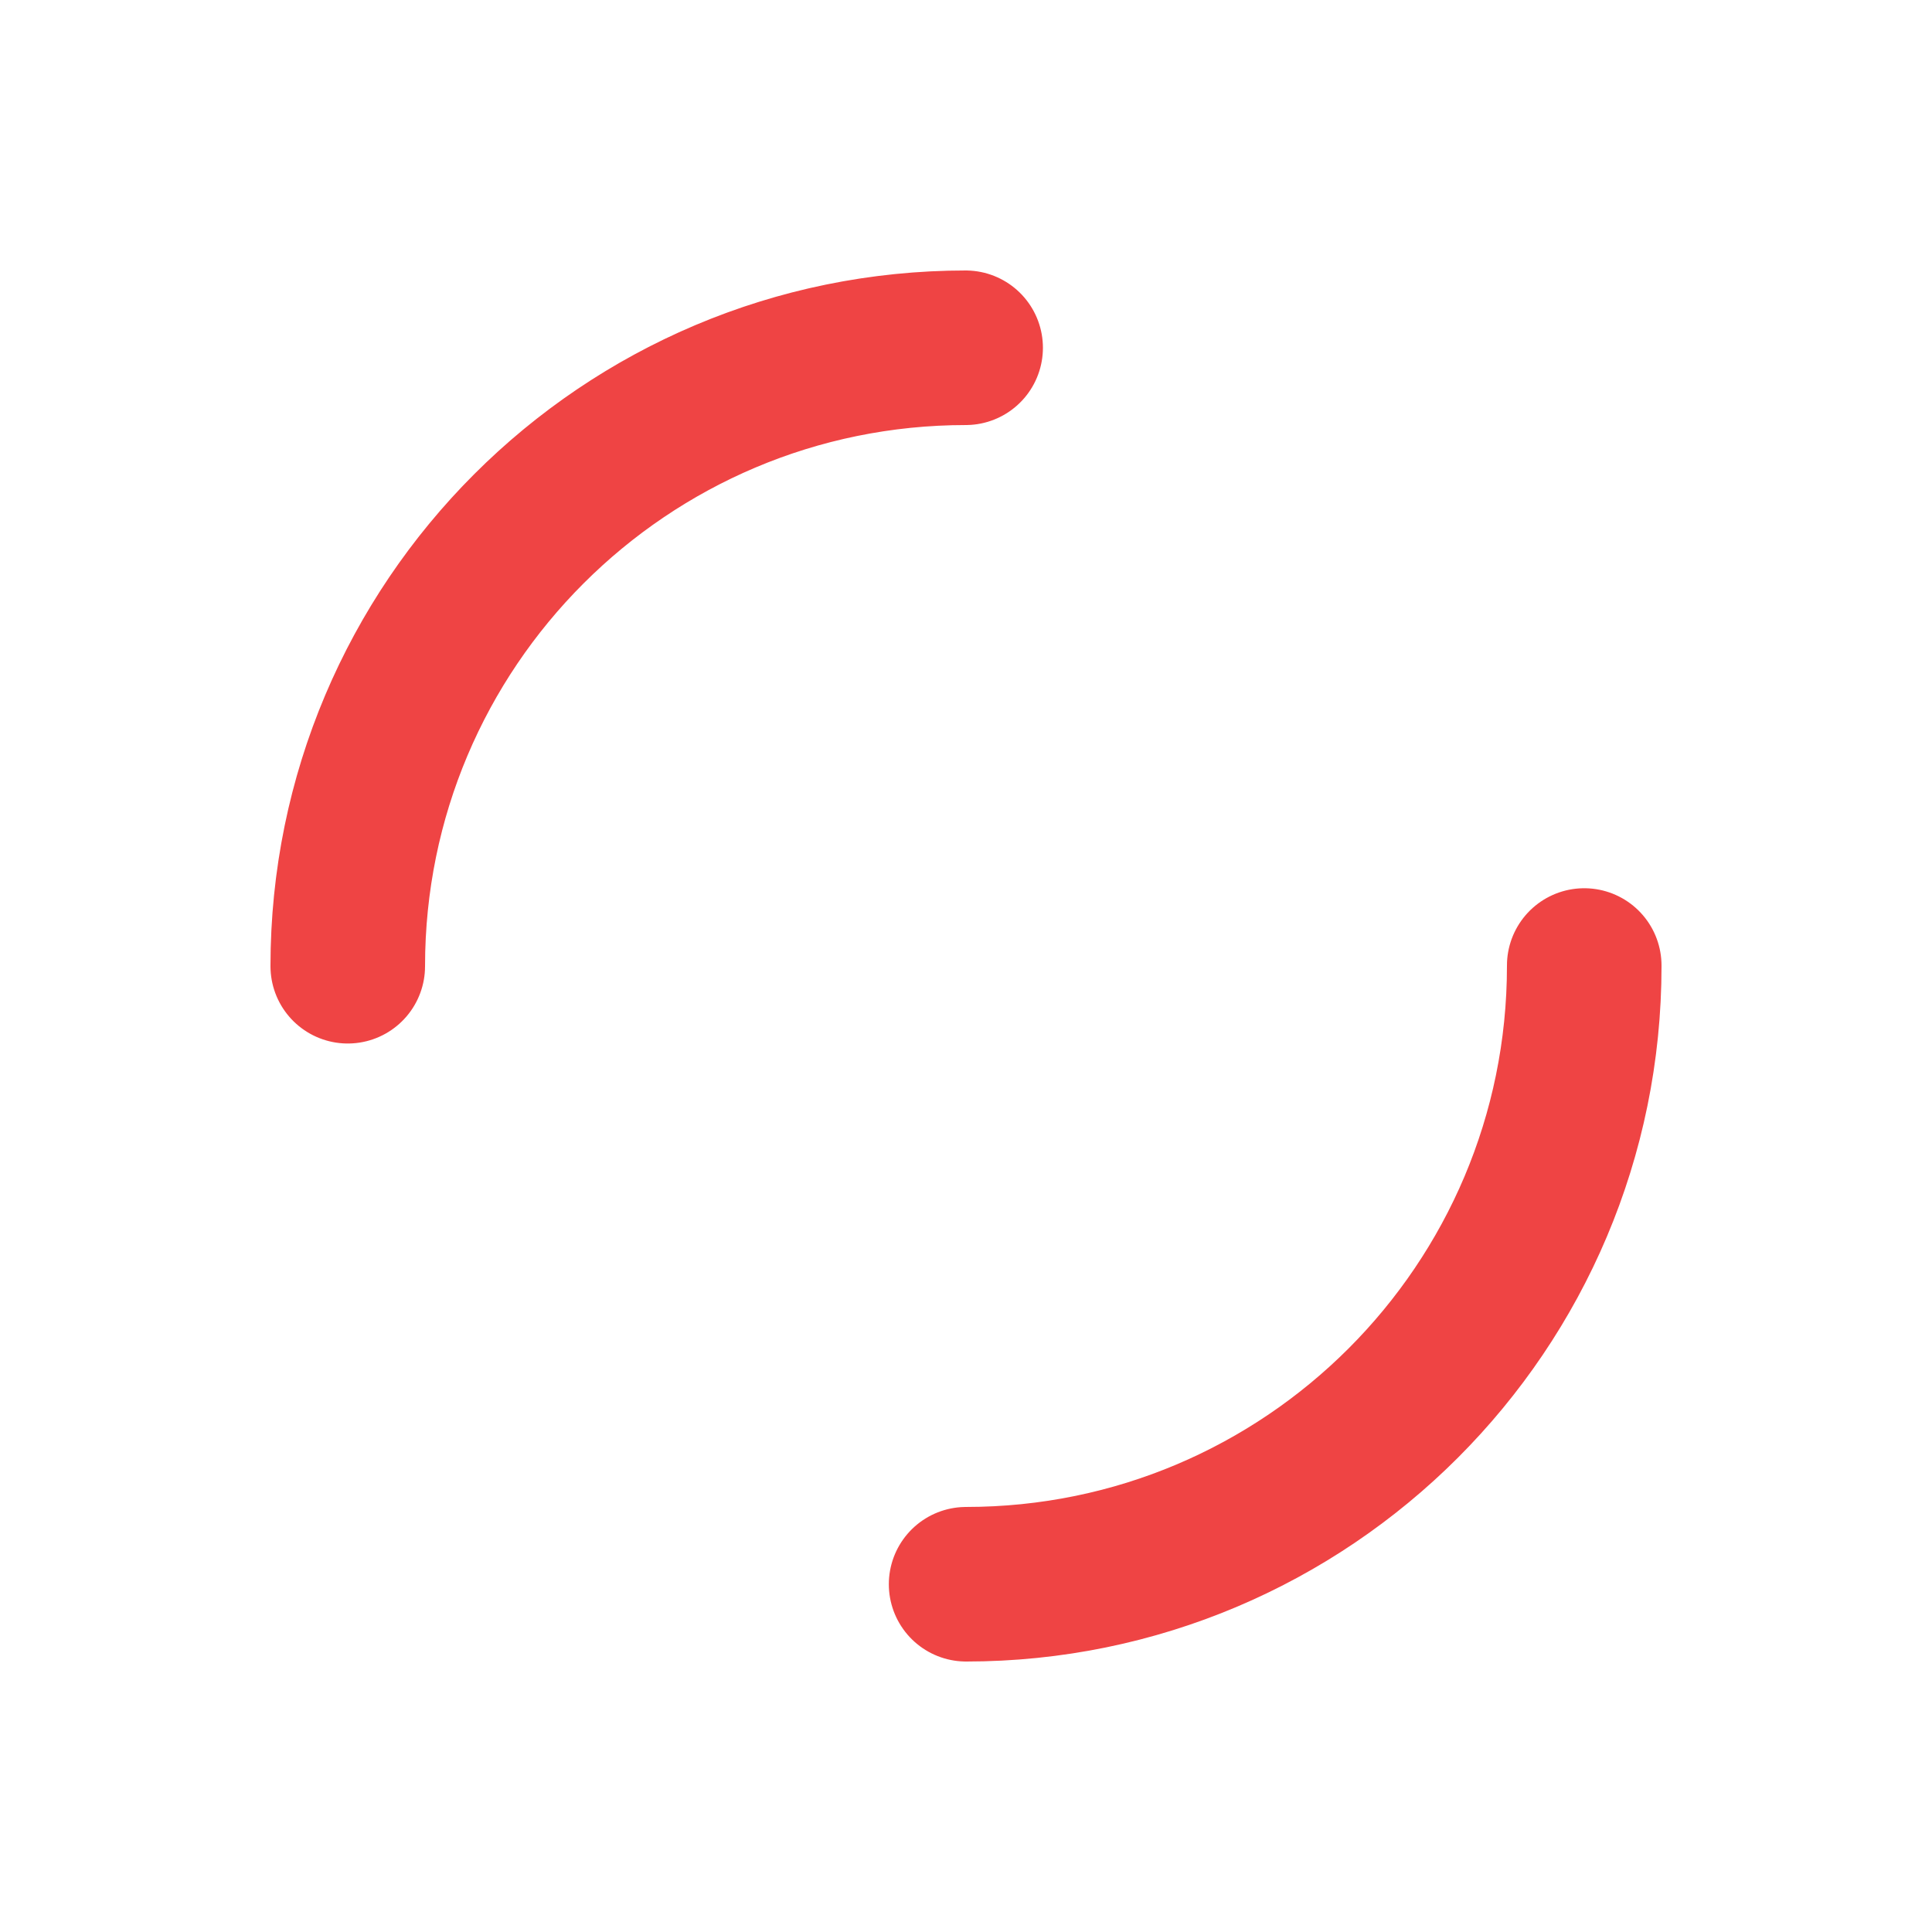
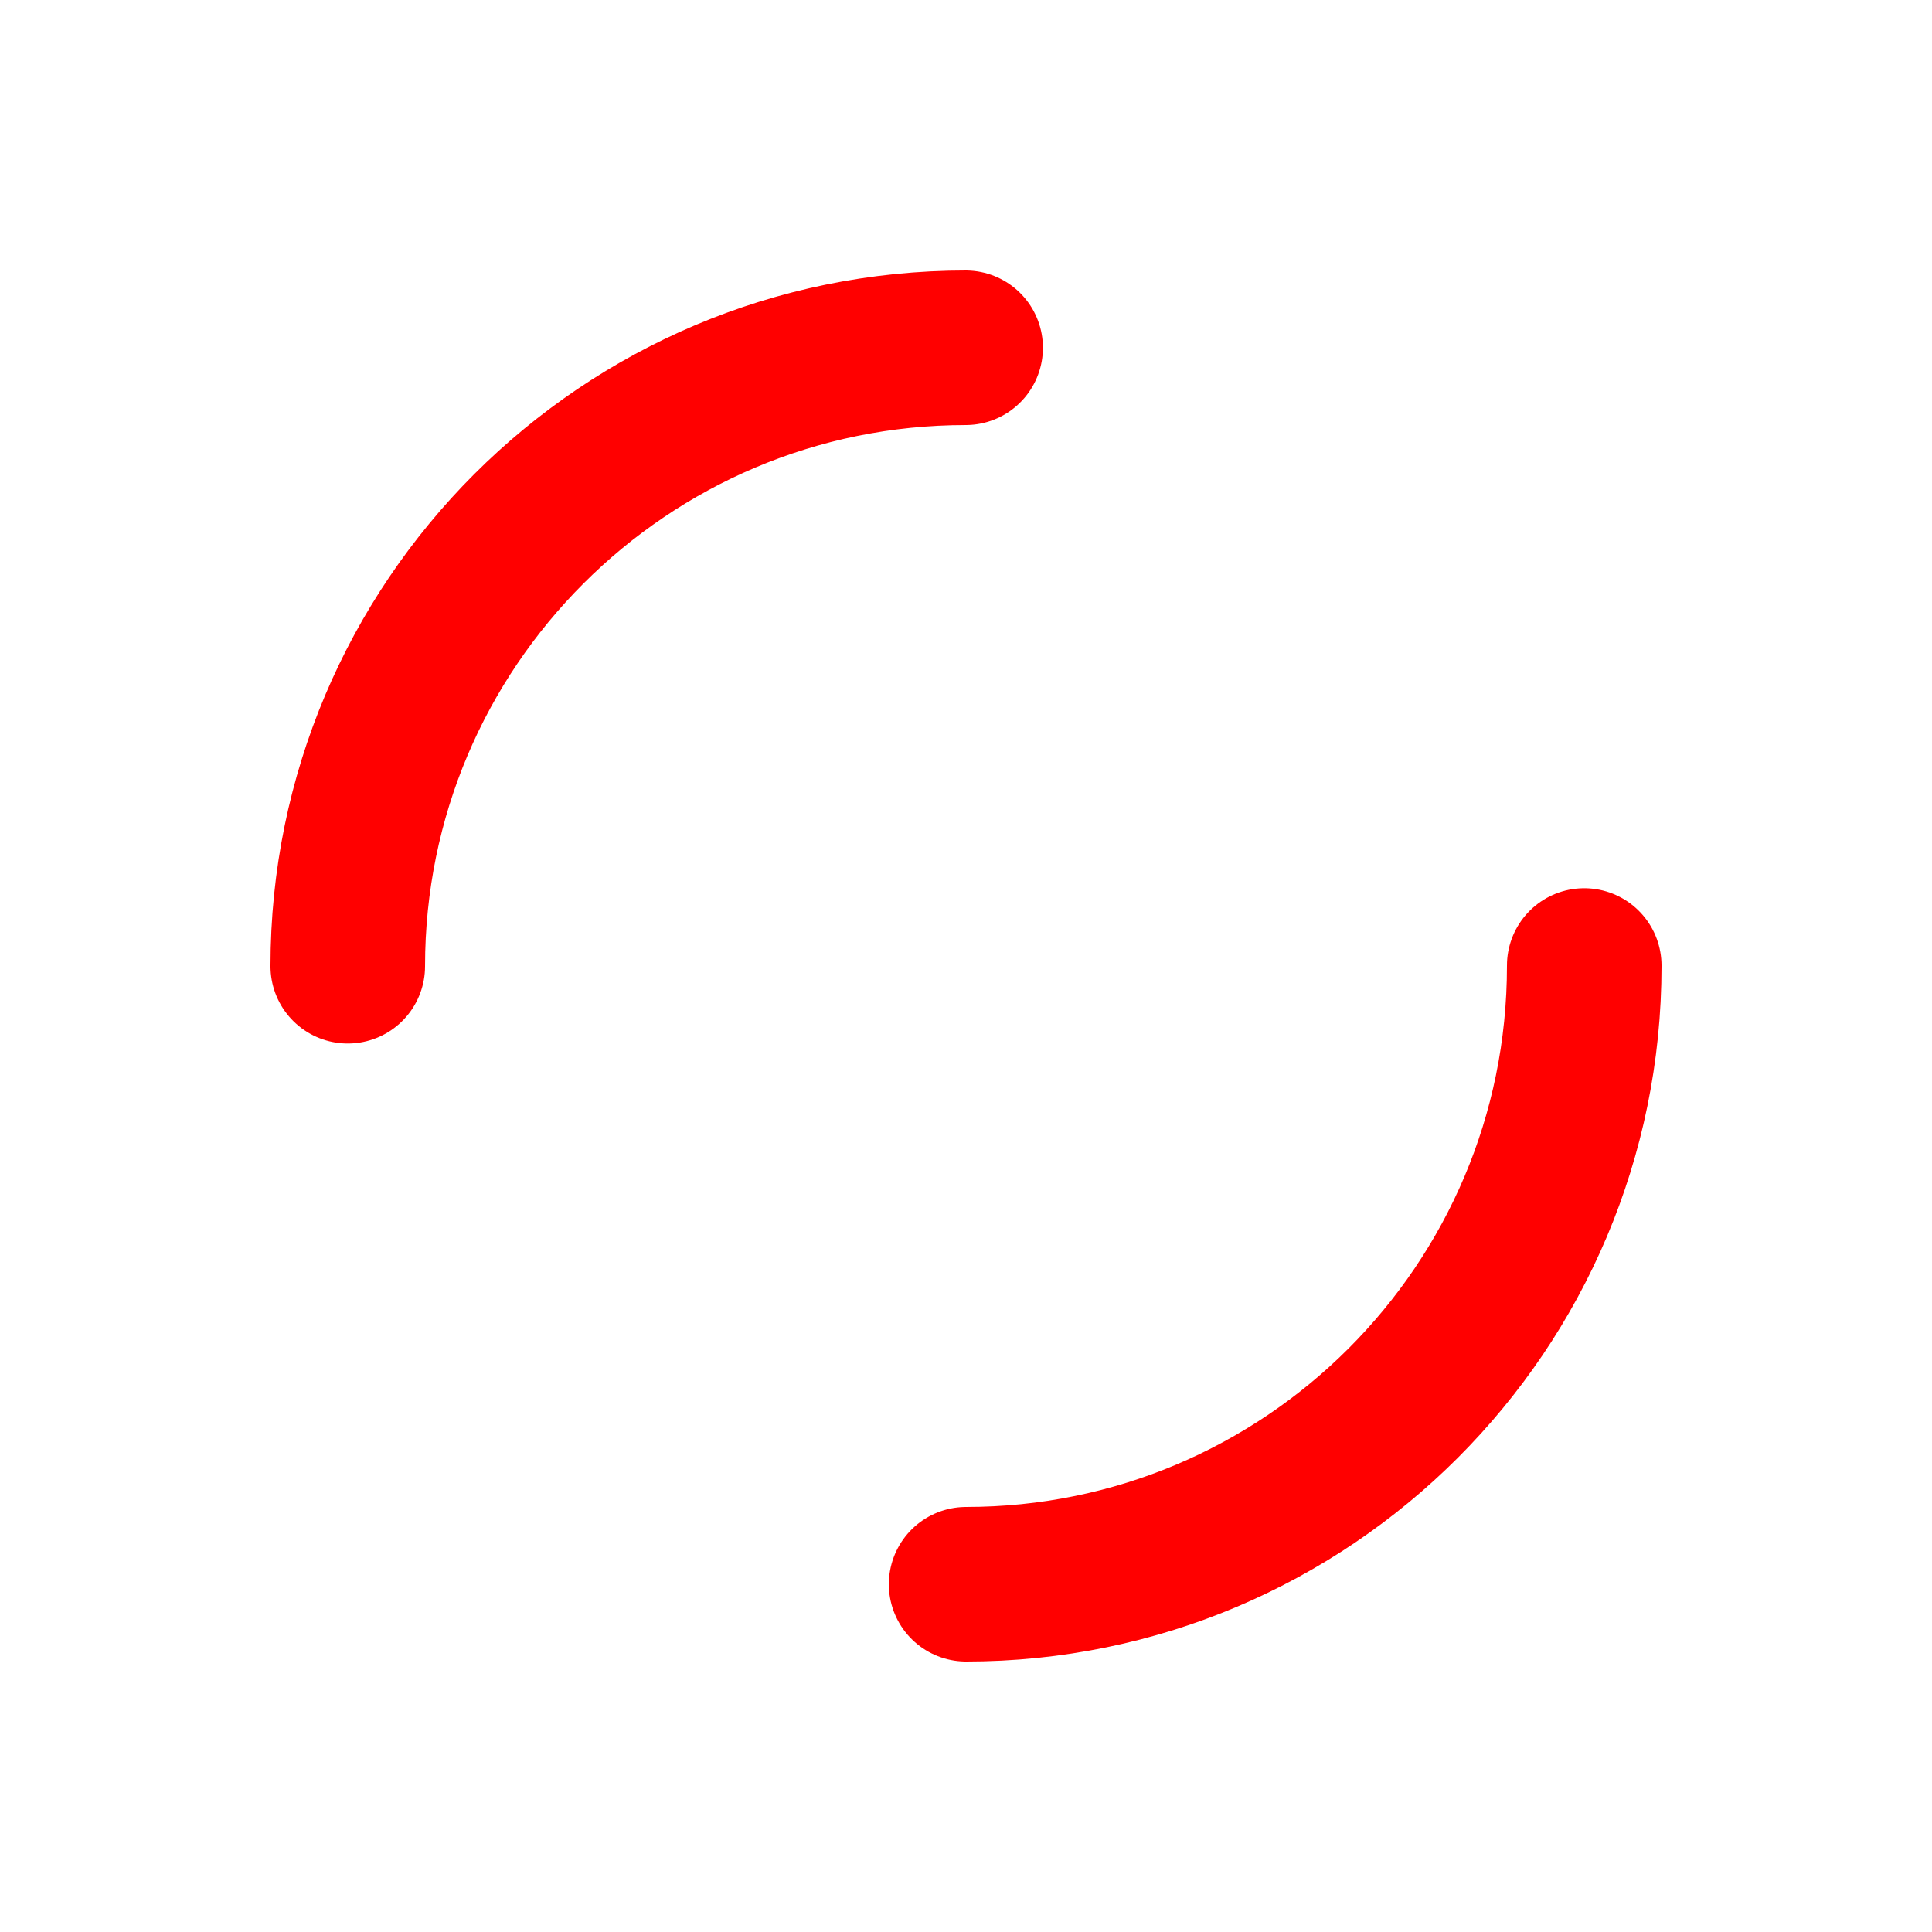
<svg xmlns="http://www.w3.org/2000/svg" style="margin: auto; background: none; display: block; shape-rendering: auto;" width="200px" height="200px" viewBox="0 0 100 100" preserveAspectRatio="xMidYMid">
-   <circle cx="50" cy="50" r="32" stroke-width="8" stroke="#ef4444" stroke-dasharray="50.265 50.265" fill="none" stroke-linecap="round">
+   <circle cx="50" cy="50" r="32" stroke-width="8" stroke="#ff0000" stroke-dasharray="50.265 50.265" fill="none" stroke-linecap="round">
    <animateTransform attributeName="transform" type="rotate" repeatCount="indefinite" dur="1s" keyTimes="0;1" values="0 50 50;360 50 50" />
  </circle>
</svg>
